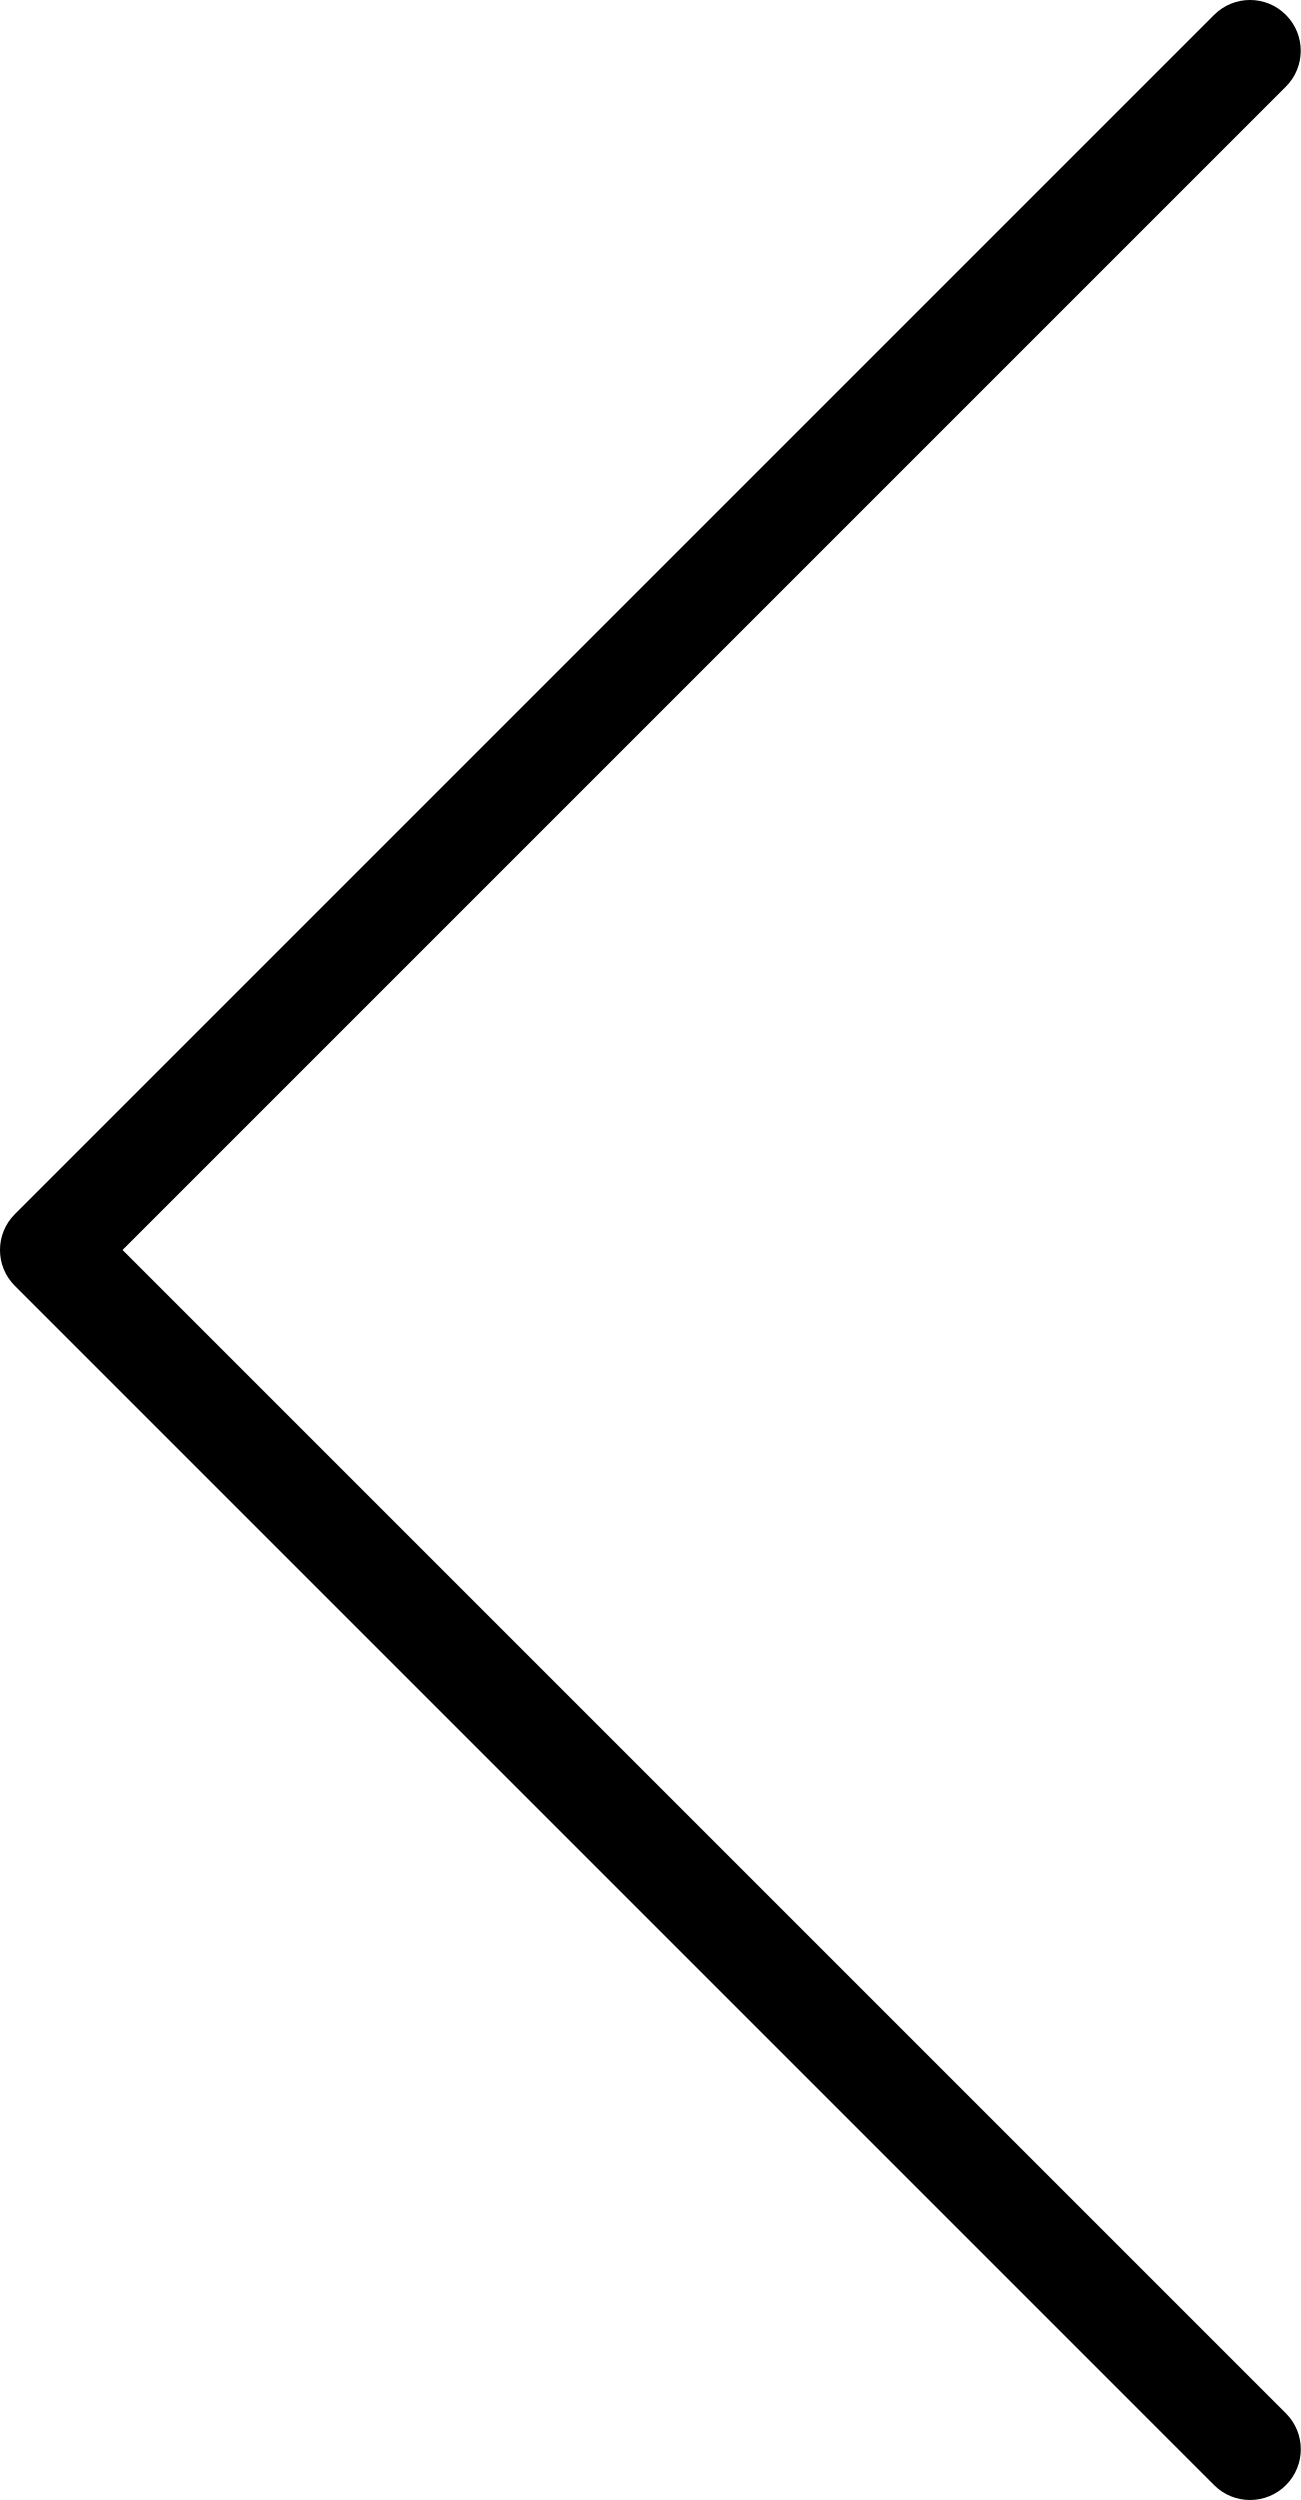
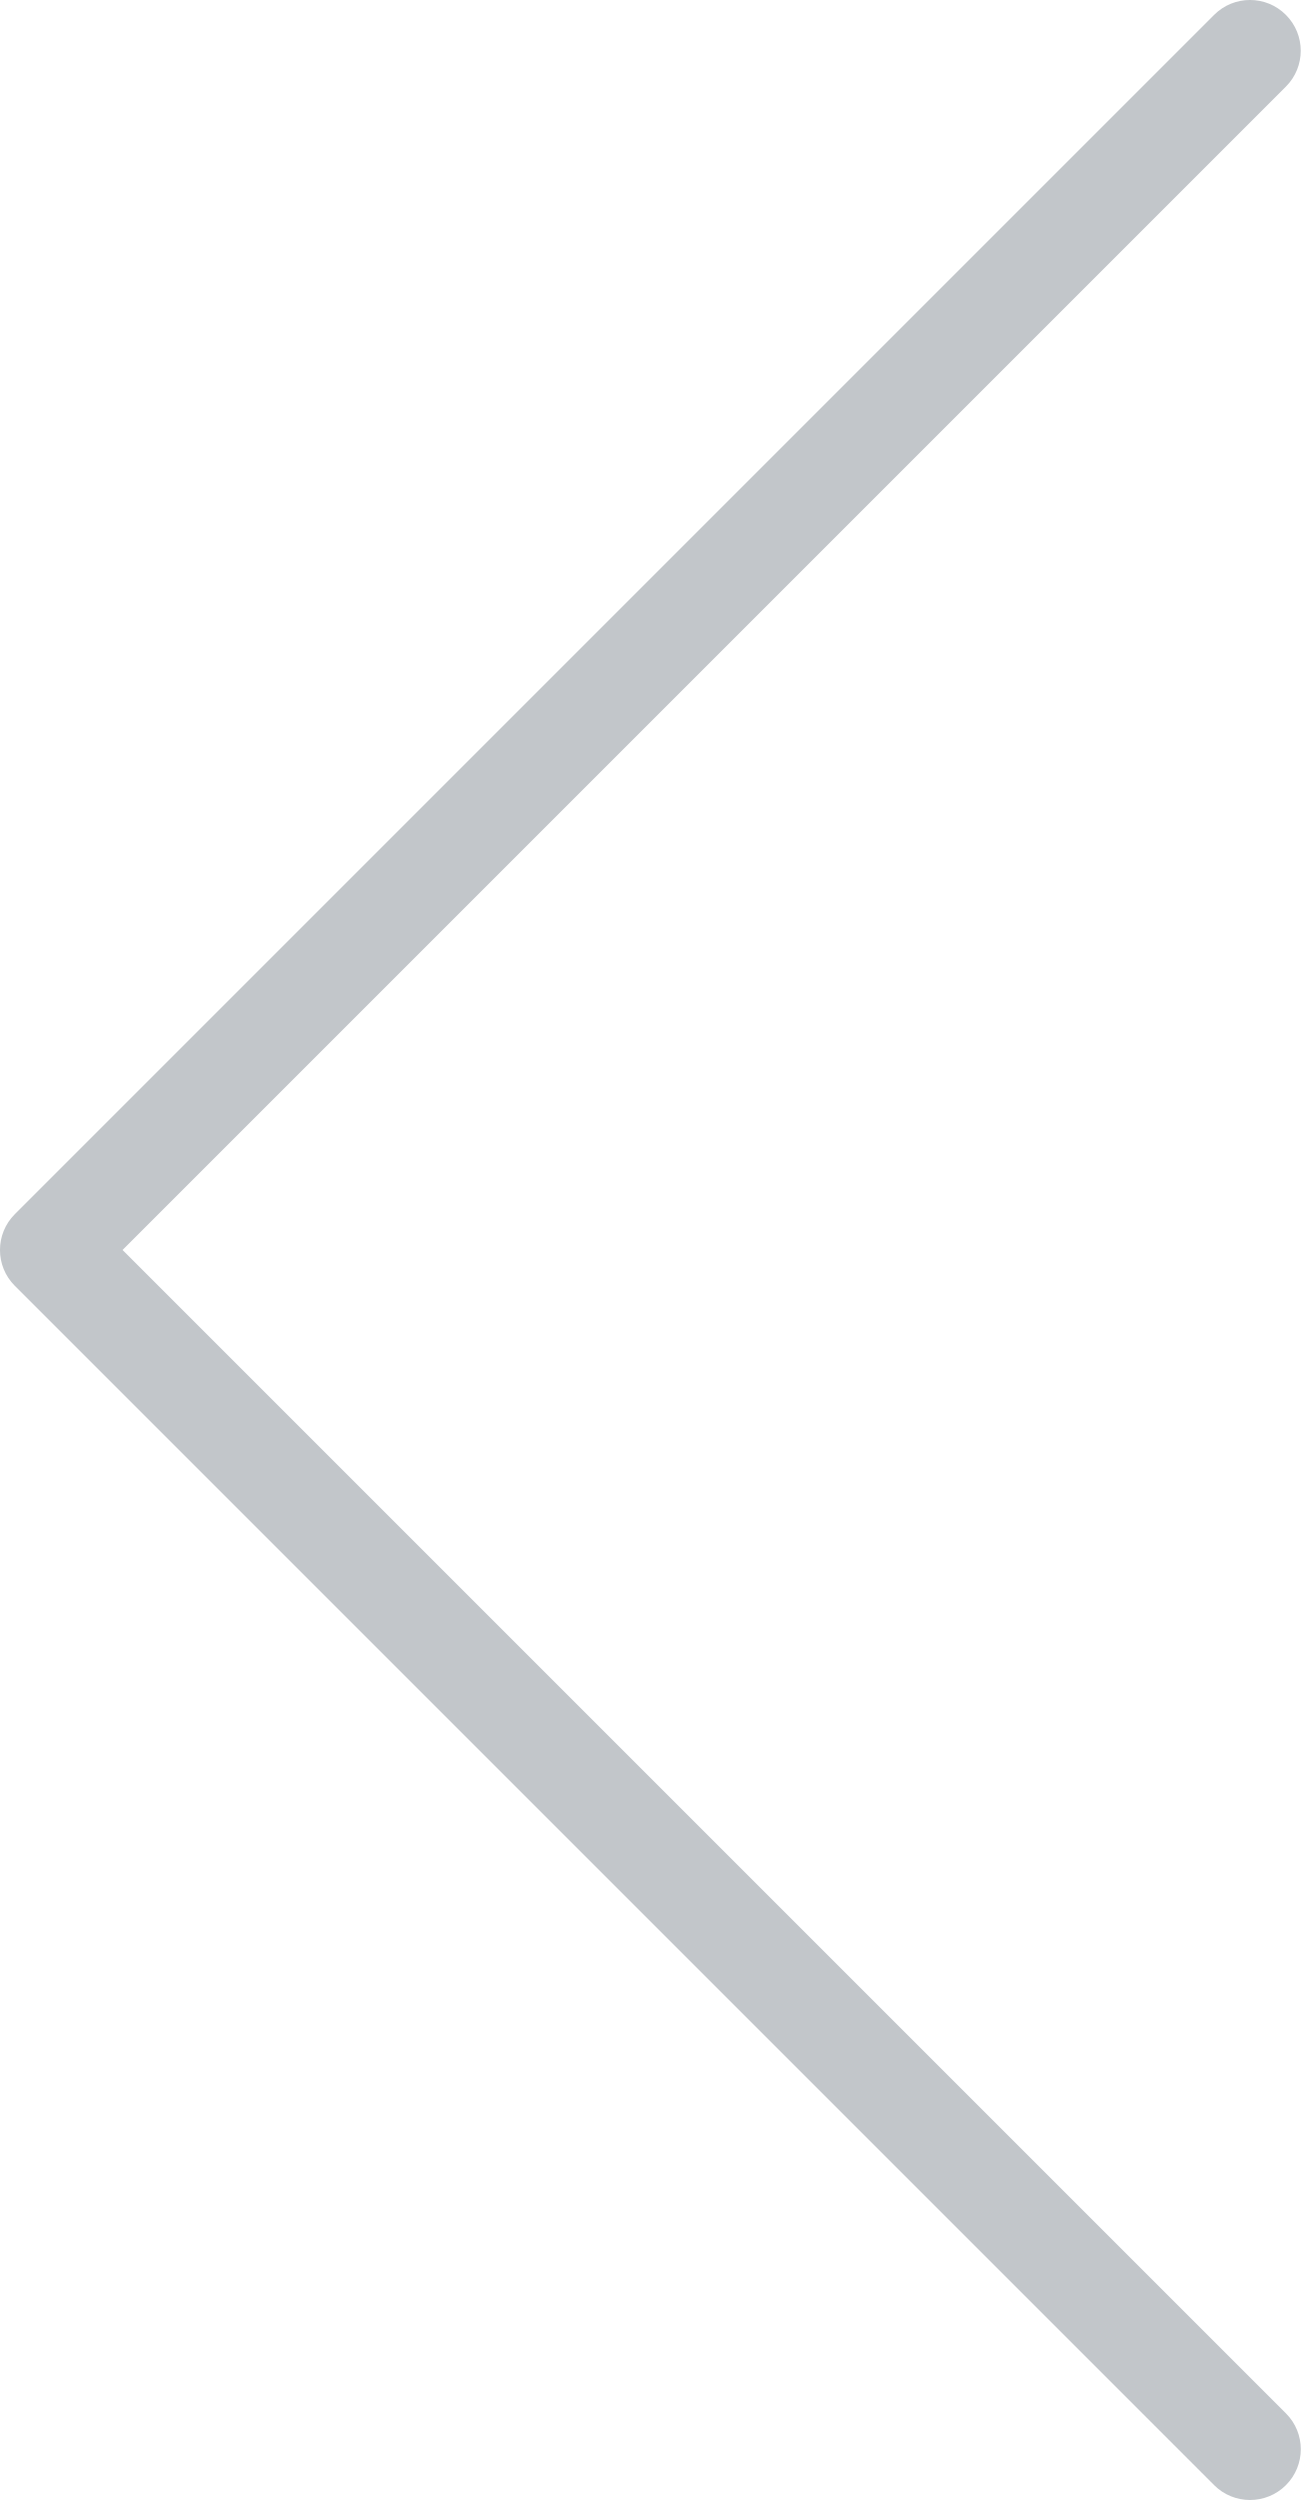
- <svg xmlns="http://www.w3.org/2000/svg" version="1.1" id="Layer_1" x="0px" y="0px" width="21.706px" height="41.719px" viewBox="0 0 21.706 41.719" enable-background="new 0 0 21.706 41.719" xml:space="preserve">
+ <svg xmlns="http://www.w3.org/2000/svg" version="1.1" fill="#c2c6ca" id="Layer_1" x="0px" y="0px" width="21.706px" height="41.719px" viewBox="0 0 21.706 41.719" enable-background="new 0 0 21.706 41.719" xml:space="preserve">
  <path d="M2.045,20.859L21.458,1.446c0.331-0.331,0.331-0.867,0-1.198c-0.33-0.331-0.867-0.331-1.197,0L0.248,20.261 c-0.331,0.33-0.331,0.867,0,1.197l20.013,20.013c0.164,0.165,0.382,0.248,0.599,0.248s0.434-0.083,0.599-0.248 c0.331-0.331,0.331-0.867,0-1.198L2.045,20.859z" />
</svg>
